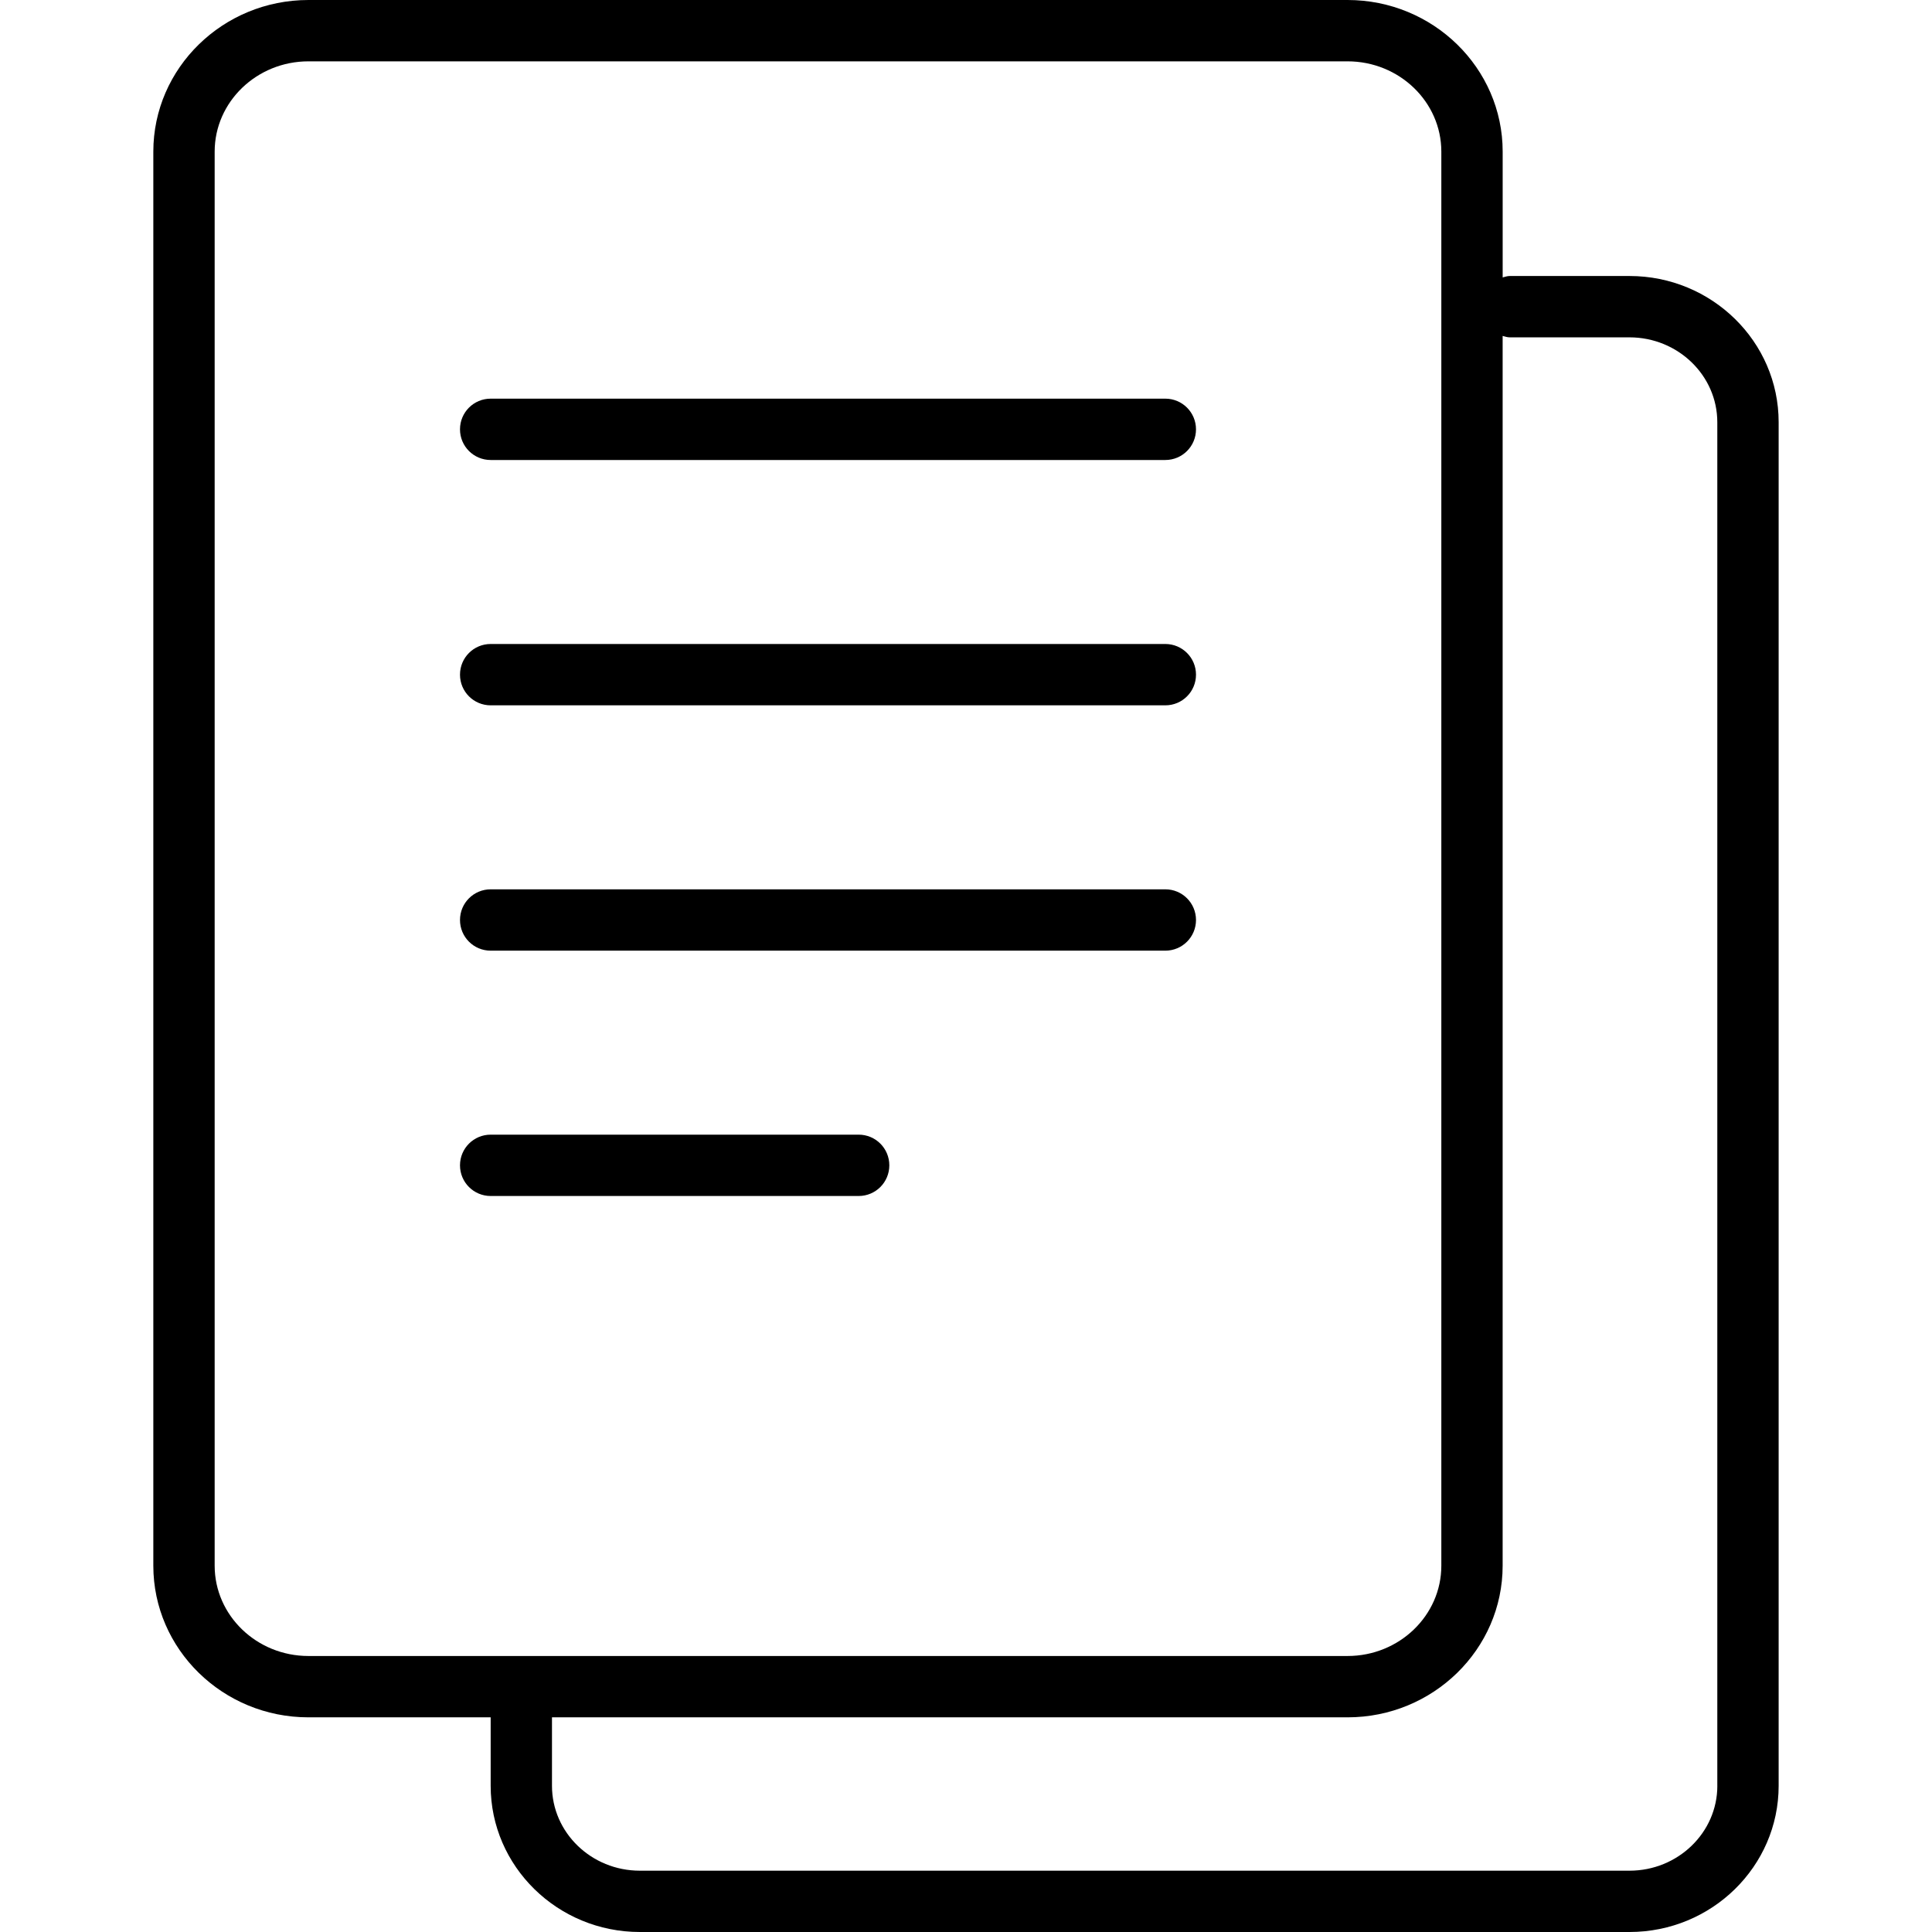
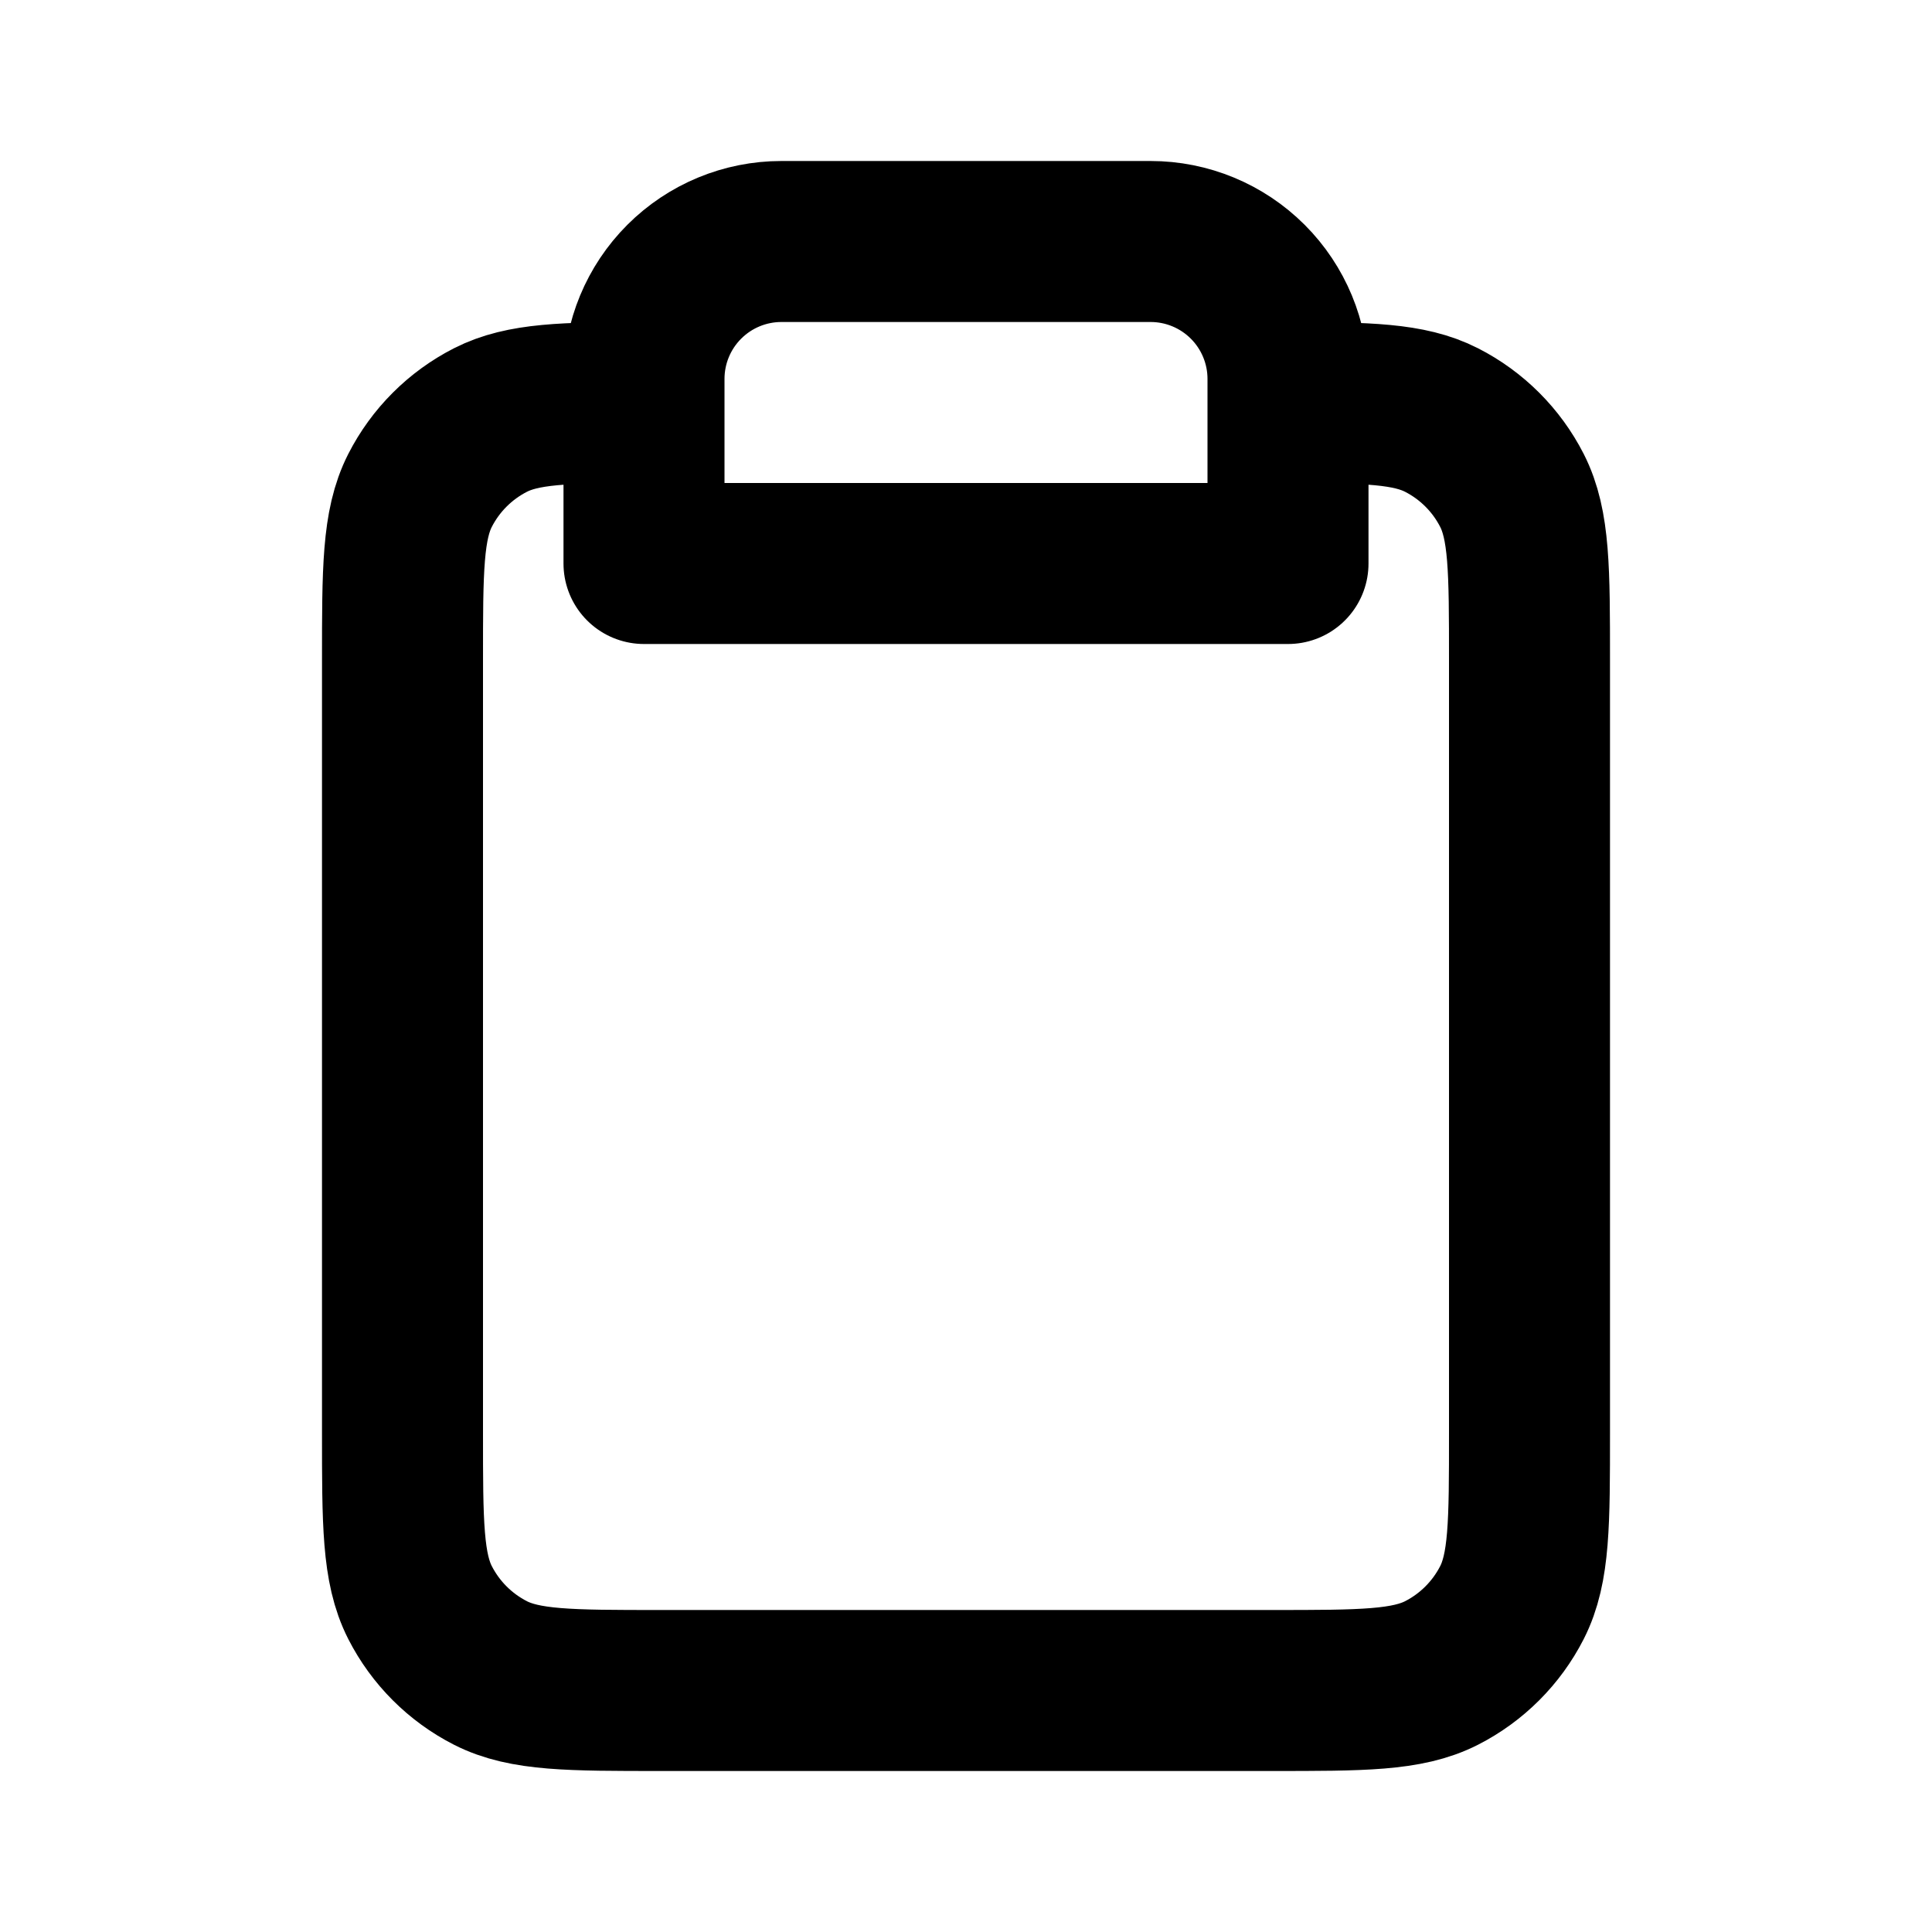
- <svg xmlns="http://www.w3.org/2000/svg" fill="#000000" height="800px" width="800px" version="1.1" id="Layer_1" viewBox="0 0 64 64" enable-background="new 0 0 64 64" xml:space="preserve">
-   <g id="Text-files">
-     <path d="M53.979,9.143H50.011c-0.083,0-0.156,0.028-0.233,0.047V5.023   C49.778,2.253,47.473,0,44.64,0h-34.423C7.384,0,5.079,2.253,5.079,5.023v46.843   c0,2.77,2.305,5.023,5.138,5.023h6.037v2.268C16.254,61.827,18.47,64,21.195,64   h32.784c2.725,0,4.941-2.173,4.941-4.843V13.986   C58.921,11.316,56.704,9.143,53.979,9.143z M7.111,51.866V5.023   c0-1.649,1.394-2.991,3.106-2.991h34.423c1.712,0,3.106,1.342,3.106,2.991v46.843   c0,1.649-1.394,2.991-3.106,2.991h-34.423C8.505,54.857,7.111,53.515,7.111,51.866z    M56.889,59.157c0,1.551-1.306,2.812-2.91,2.812h-32.784   c-1.604,0-2.91-1.261-2.91-2.812v-2.268h26.354   c2.833,0,5.138-2.253,5.138-5.023V11.128c0.077,0.019,0.15,0.047,0.233,0.047   h3.968c1.604,0,2.91,1.261,2.91,2.812V59.157z" />
-     <path d="M38.603,13.206H16.254c-0.562,0-1.016,0.454-1.016,1.016   c0,0.562,0.454,1.016,1.016,1.016h22.349c0.562,0,1.016-0.454,1.016-1.016   C39.619,13.661,39.165,13.206,38.603,13.206z" />
-     <path d="M38.603,21.333H16.254c-0.562,0-1.016,0.454-1.016,1.016   c0,0.562,0.454,1.016,1.016,1.016h22.349c0.562,0,1.016-0.454,1.016-1.016   C39.619,21.788,39.165,21.333,38.603,21.333z" />
-     <path d="M38.603,29.46H16.254c-0.562,0-1.016,0.454-1.016,1.016   s0.454,1.016,1.016,1.016h22.349c0.562,0,1.016-0.454,1.016-1.016   S39.165,29.46,38.603,29.46z" />
-     <path d="M28.444,37.587H16.254c-0.562,0-1.016,0.454-1.016,1.016   s0.454,1.016,1.016,1.016h12.19c0.562,0,1.016-0.454,1.016-1.016   S29.006,37.587,28.444,37.587z" />
-   </g>
+ <svg xmlns="http://www.w3.org/2000/svg" width="800px" height="800px" viewBox="0 0 24 24" fill="none">
+   <path d="M8 5C7.012 5.001 6.494 5.013 6.092 5.218C5.716 5.41 5.41 5.716 5.218 6.092C5 6.52 5 7.08 5 8.2V17.8C5 18.92 5 19.48 5.218 19.908C5.41 20.284 5.716 20.59 6.092 20.782C6.52 21 7.08 21 8.2 21H15.8C16.92 21 17.48 21 17.908 20.782C18.284 20.59 18.59 20.284 18.782 19.908C19 19.48 19 18.92 19 17.8V8.2C19 7.08 19 6.52 18.782 6.092C18.59 5.716 18.284 5.41 17.908 5.218C17.506 5.013 16.988 5.001 16 5M8 5V7H16V5M8 5V4.707C8 4.254 8.18 3.82 8.5 3.5C8.82 3.18 9.254 3 9.707 3H14.293C14.746 3 15.18 3.18 15.5 3.5C15.82 3.82 16 4.254 16 4.707V5" stroke="#000000" stroke-width="2" stroke-linecap="round" stroke-linejoin="round" />
</svg>
